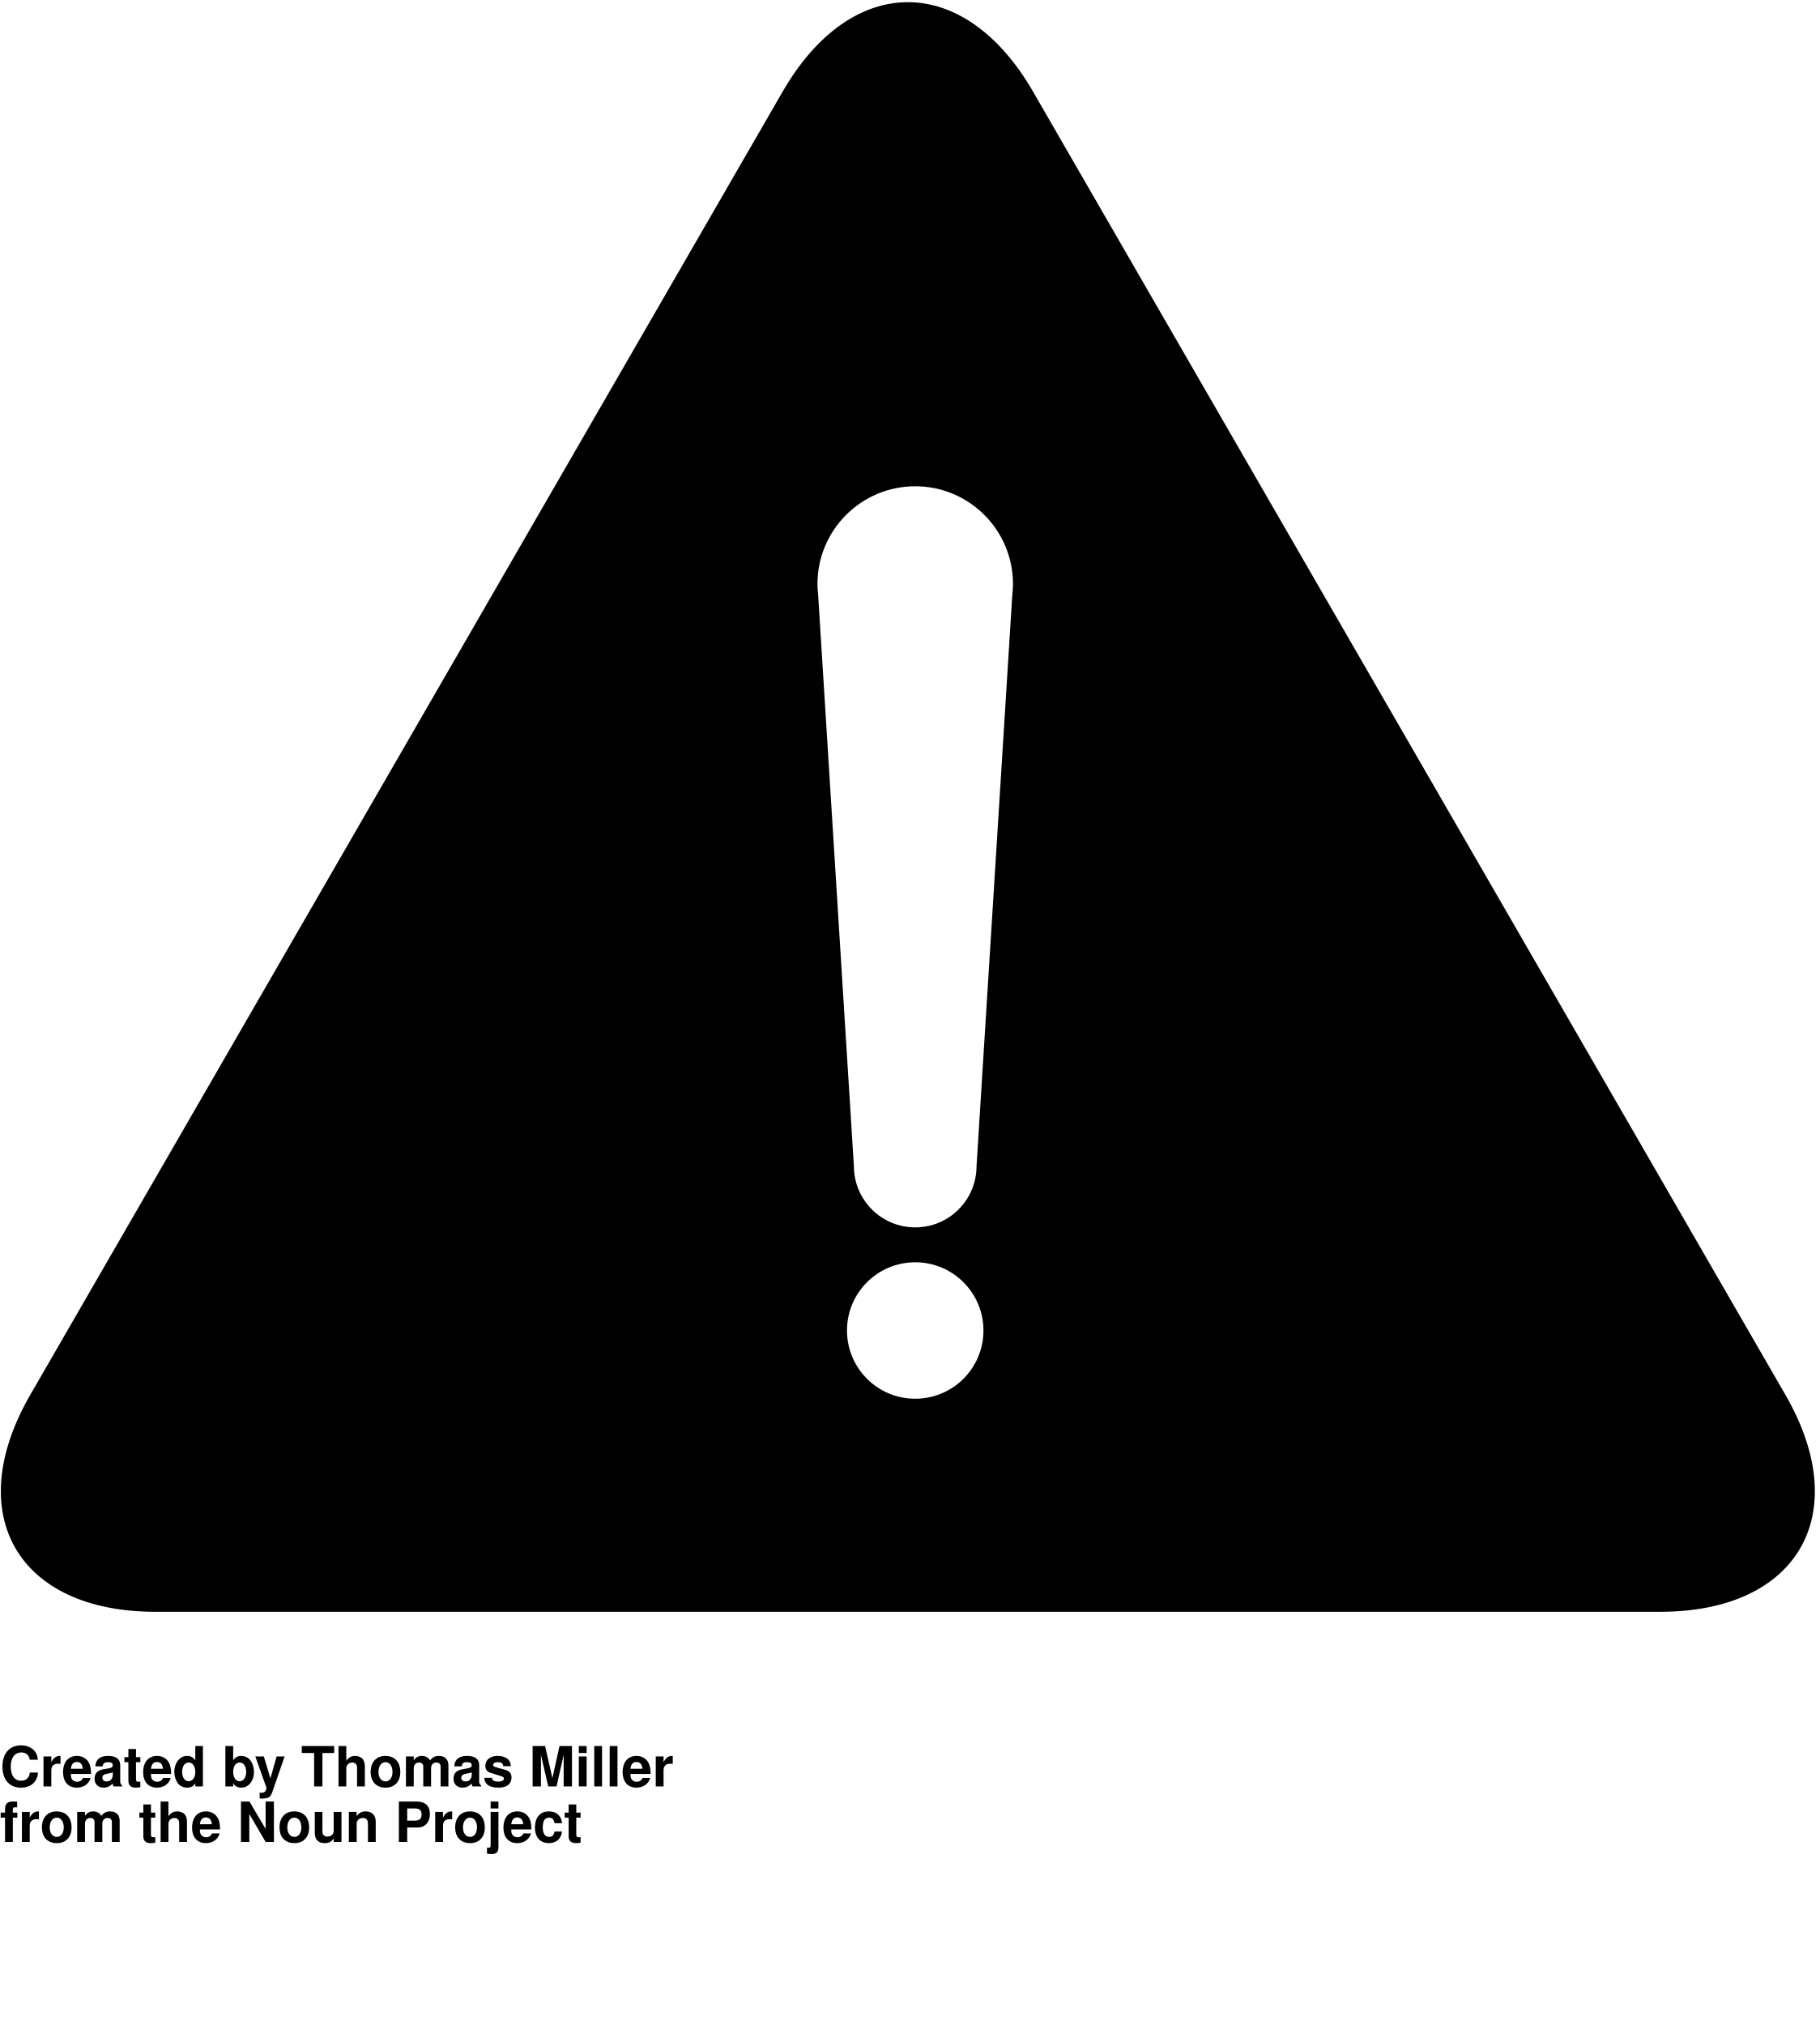
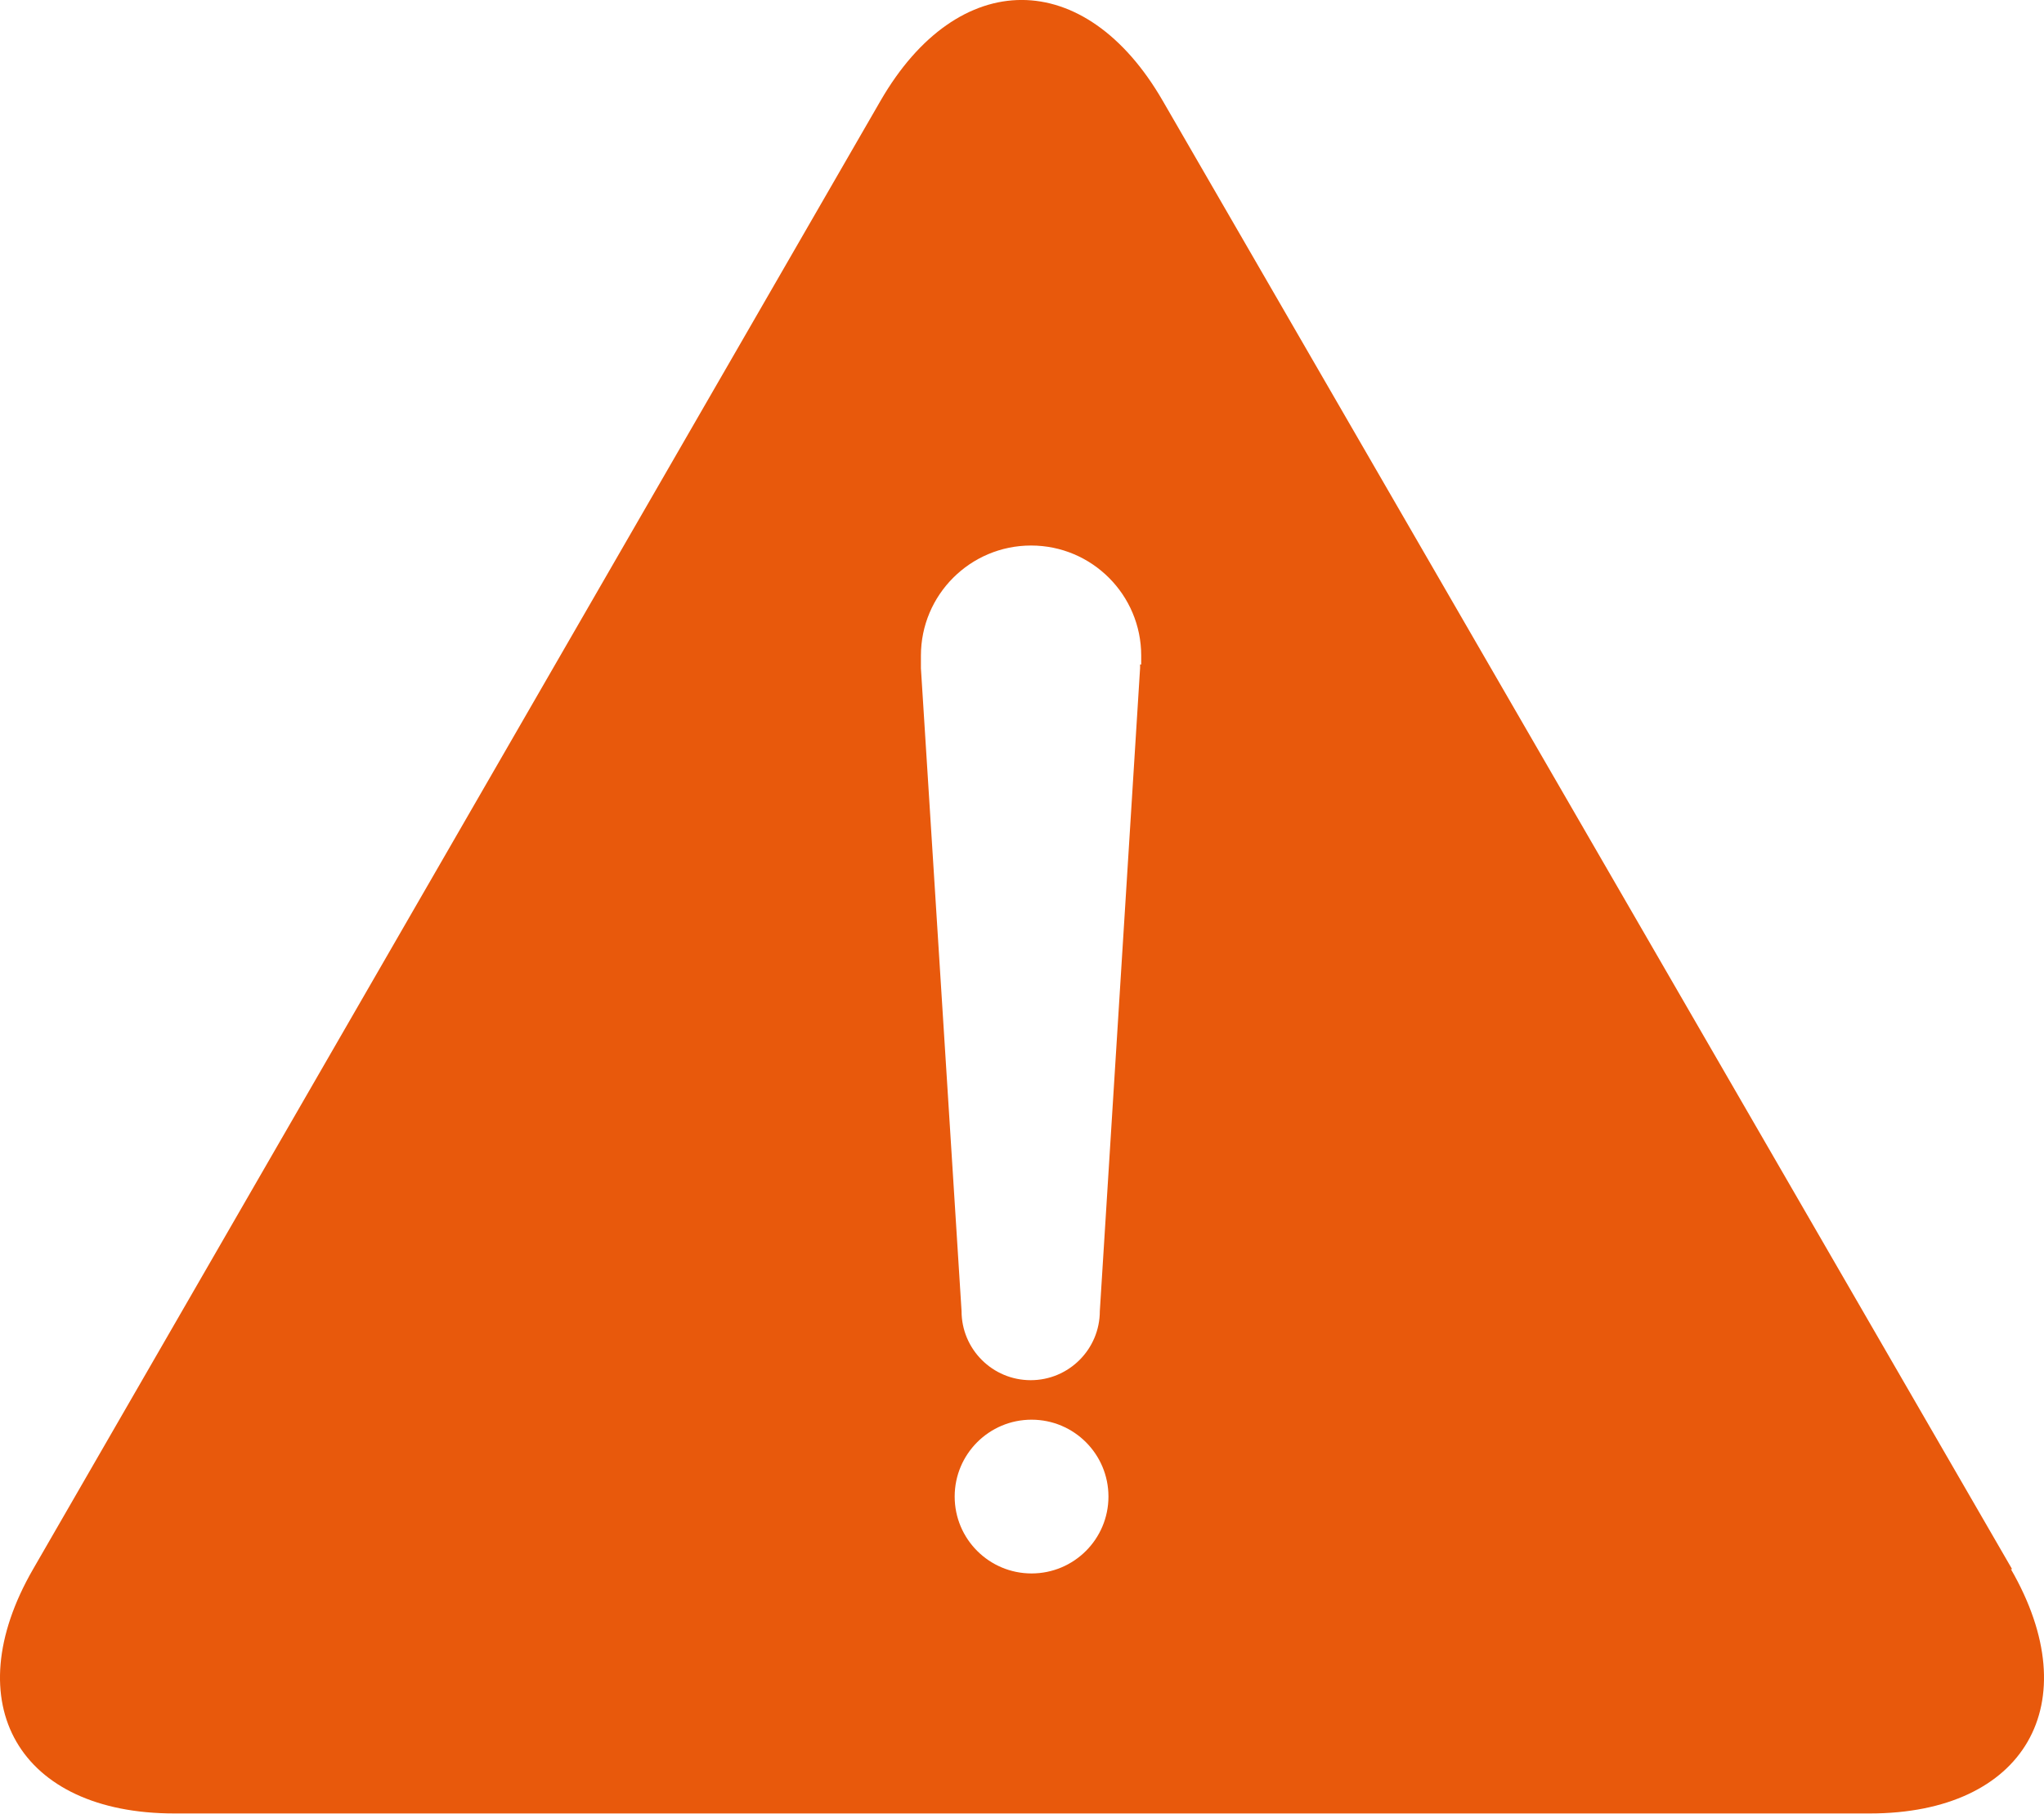
- <svg xmlns="http://www.w3.org/2000/svg" viewBox="0 0 164 182.5" version="1.1" x="0px" y="0px">
-   <g stroke="none" stroke-width="1" fill="none" fill-rule="evenodd">
-     <g transform="translate(-5826, -2670)" fill="#000000">
-       <path d="M5917.261,2723.35 C5917.253,2723.451 5917.245,2723.552 5917.233,2723.653 L5917.233,2723.659 L5914.013,2775.089 C5914.013,2777.187 5912.844,2779.013 5911.121,2779.949 C5910.807,2780.12 5910.476,2780.26 5910.13,2780.368 C5909.611,2780.529 5909.058,2780.616 5908.486,2780.616 C5907.913,2780.616 5907.362,2780.529 5906.842,2780.368 C5906.496,2780.26 5906.164,2780.12 5905.851,2779.949 C5904.128,2779.013 5902.958,2777.187 5902.958,2775.089 L5899.739,2723.659 L5899.739,2723.653 C5899.727,2723.552 5899.719,2723.451 5899.711,2723.35 C5899.69,2723.115 5899.675,2722.878 5899.675,2722.637 C5899.675,2717.771 5903.62,2713.826 5908.486,2713.826 C5913.352,2713.826 5917.297,2717.771 5917.297,2722.637 C5917.297,2722.878 5917.282,2723.115 5917.261,2723.35 M5908.486,2796.059 C5905.09,2796.059 5902.337,2793.307 5902.337,2789.911 C5902.337,2786.514 5905.09,2783.761 5908.486,2783.761 C5911.882,2783.761 5914.635,2786.514 5914.635,2789.911 C5914.635,2793.307 5911.882,2796.059 5908.486,2796.059 M5986.918,2795.714 L5919.106,2678.26 C5912.899,2667.509 5902.743,2667.509 5896.536,2678.26 L5828.724,2795.714 C5822.518,2806.464 5827.596,2815.26 5840.009,2815.26 L5975.633,2815.26 C5988.047,2815.26 5993.125,2806.464 5986.918,2795.714" />
-     </g>
-   </g>
-   <text x="0" y="161" fill="#000000" font-size="5px" font-weight="bold" font-family="'Helvetica Neue', Helvetica, Arial-Unicode, Arial, Sans-serif">Created by Thomas Miller</text>
-   <text x="0" y="166" fill="#000000" font-size="5px" font-weight="bold" font-family="'Helvetica Neue', Helvetica, Arial-Unicode, Arial, Sans-serif">from the Noun Project</text>
+ <svg xmlns="http://www.w3.org/2000/svg" id="Layer_1" data-name="Layer 1" width="163.49" height="145.06" viewBox="0 0 163.49 145.06">
+   <path d="M91.19,53.15c0,.1,0,.2,0,.3h0l-3.22,51.43a5.53,5.53,0,1,1-11.06,0L73.66,53.46h0c0-.1,0-.2,0-.3s0-.47,0-.71a8.81,8.81,0,1,1,17.62,0c0,.24,0,.48,0,.71m-8.77,72.71a6.15,6.15,0,1,1,6.15-6.15,6.15,6.15,0,0,1-6.15,6.15m78.43-.34L93,8.06c-6.21-10.75-16.36-10.75-22.57,0L2.65,125.52c-6.21,10.75-1.13,19.55,11.29,19.55H149.56c12.41,0,17.49-8.8,11.28-19.55" style="fill:#e8590c" />
</svg>
